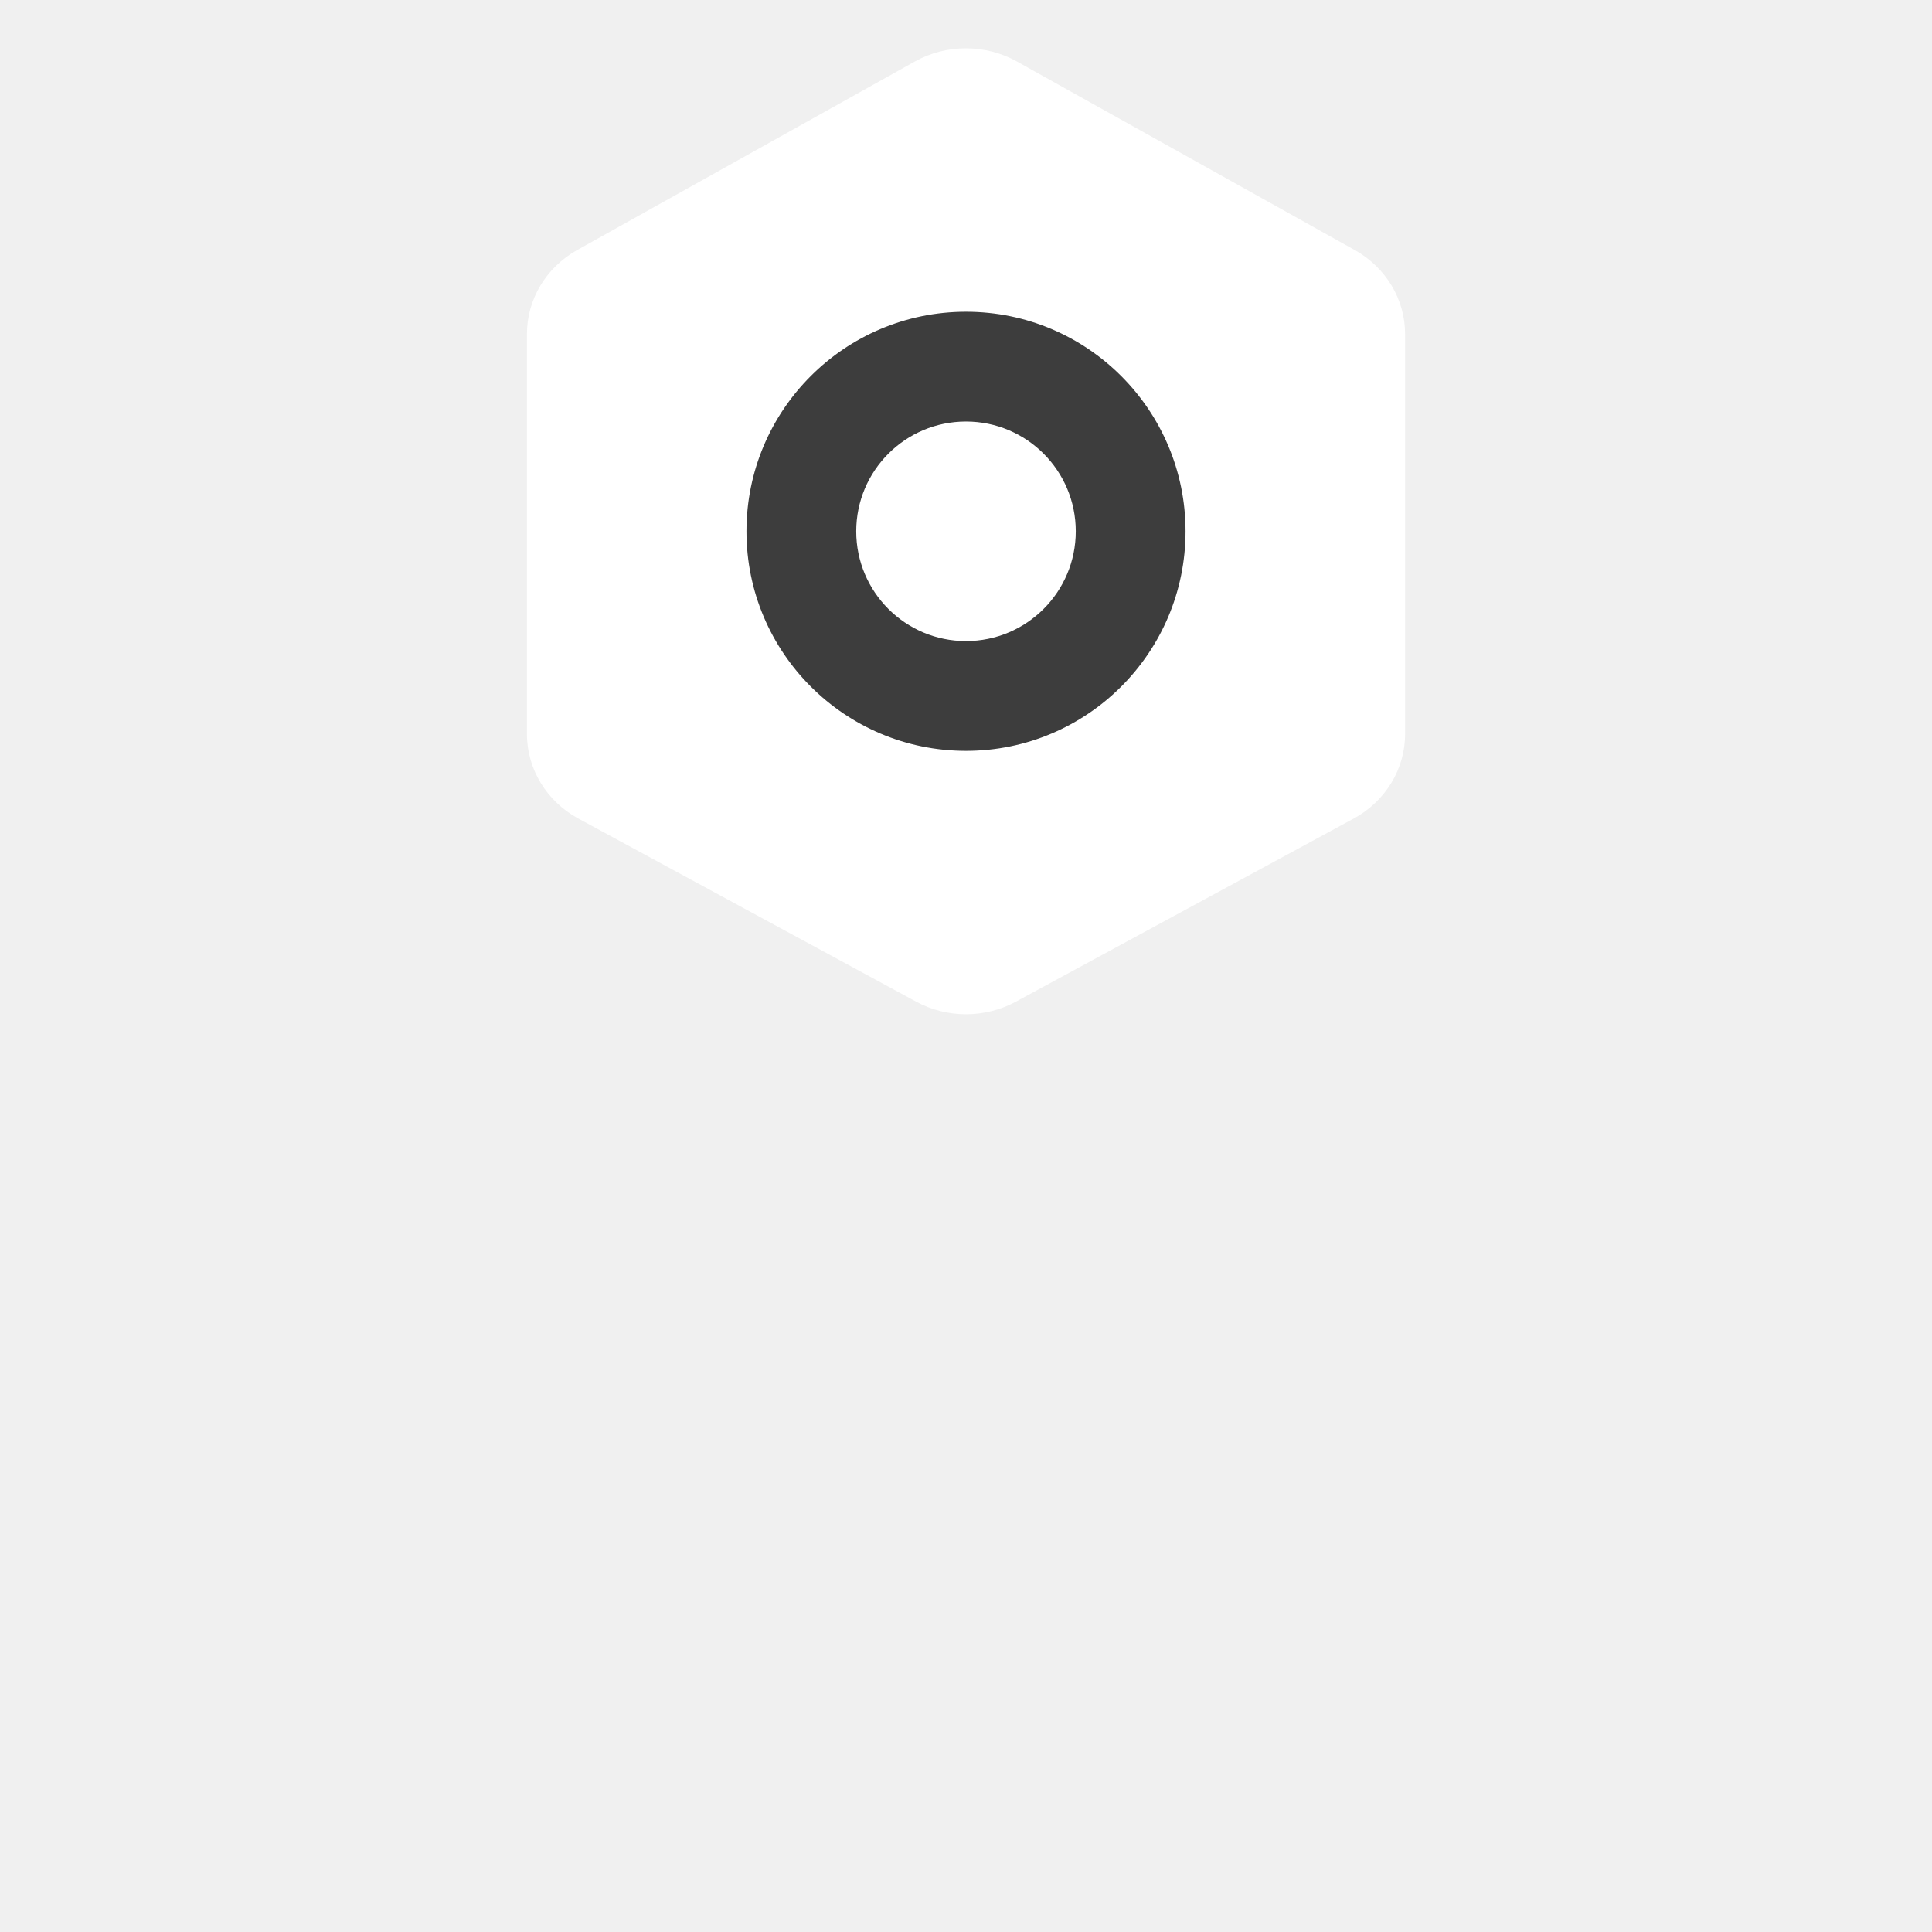
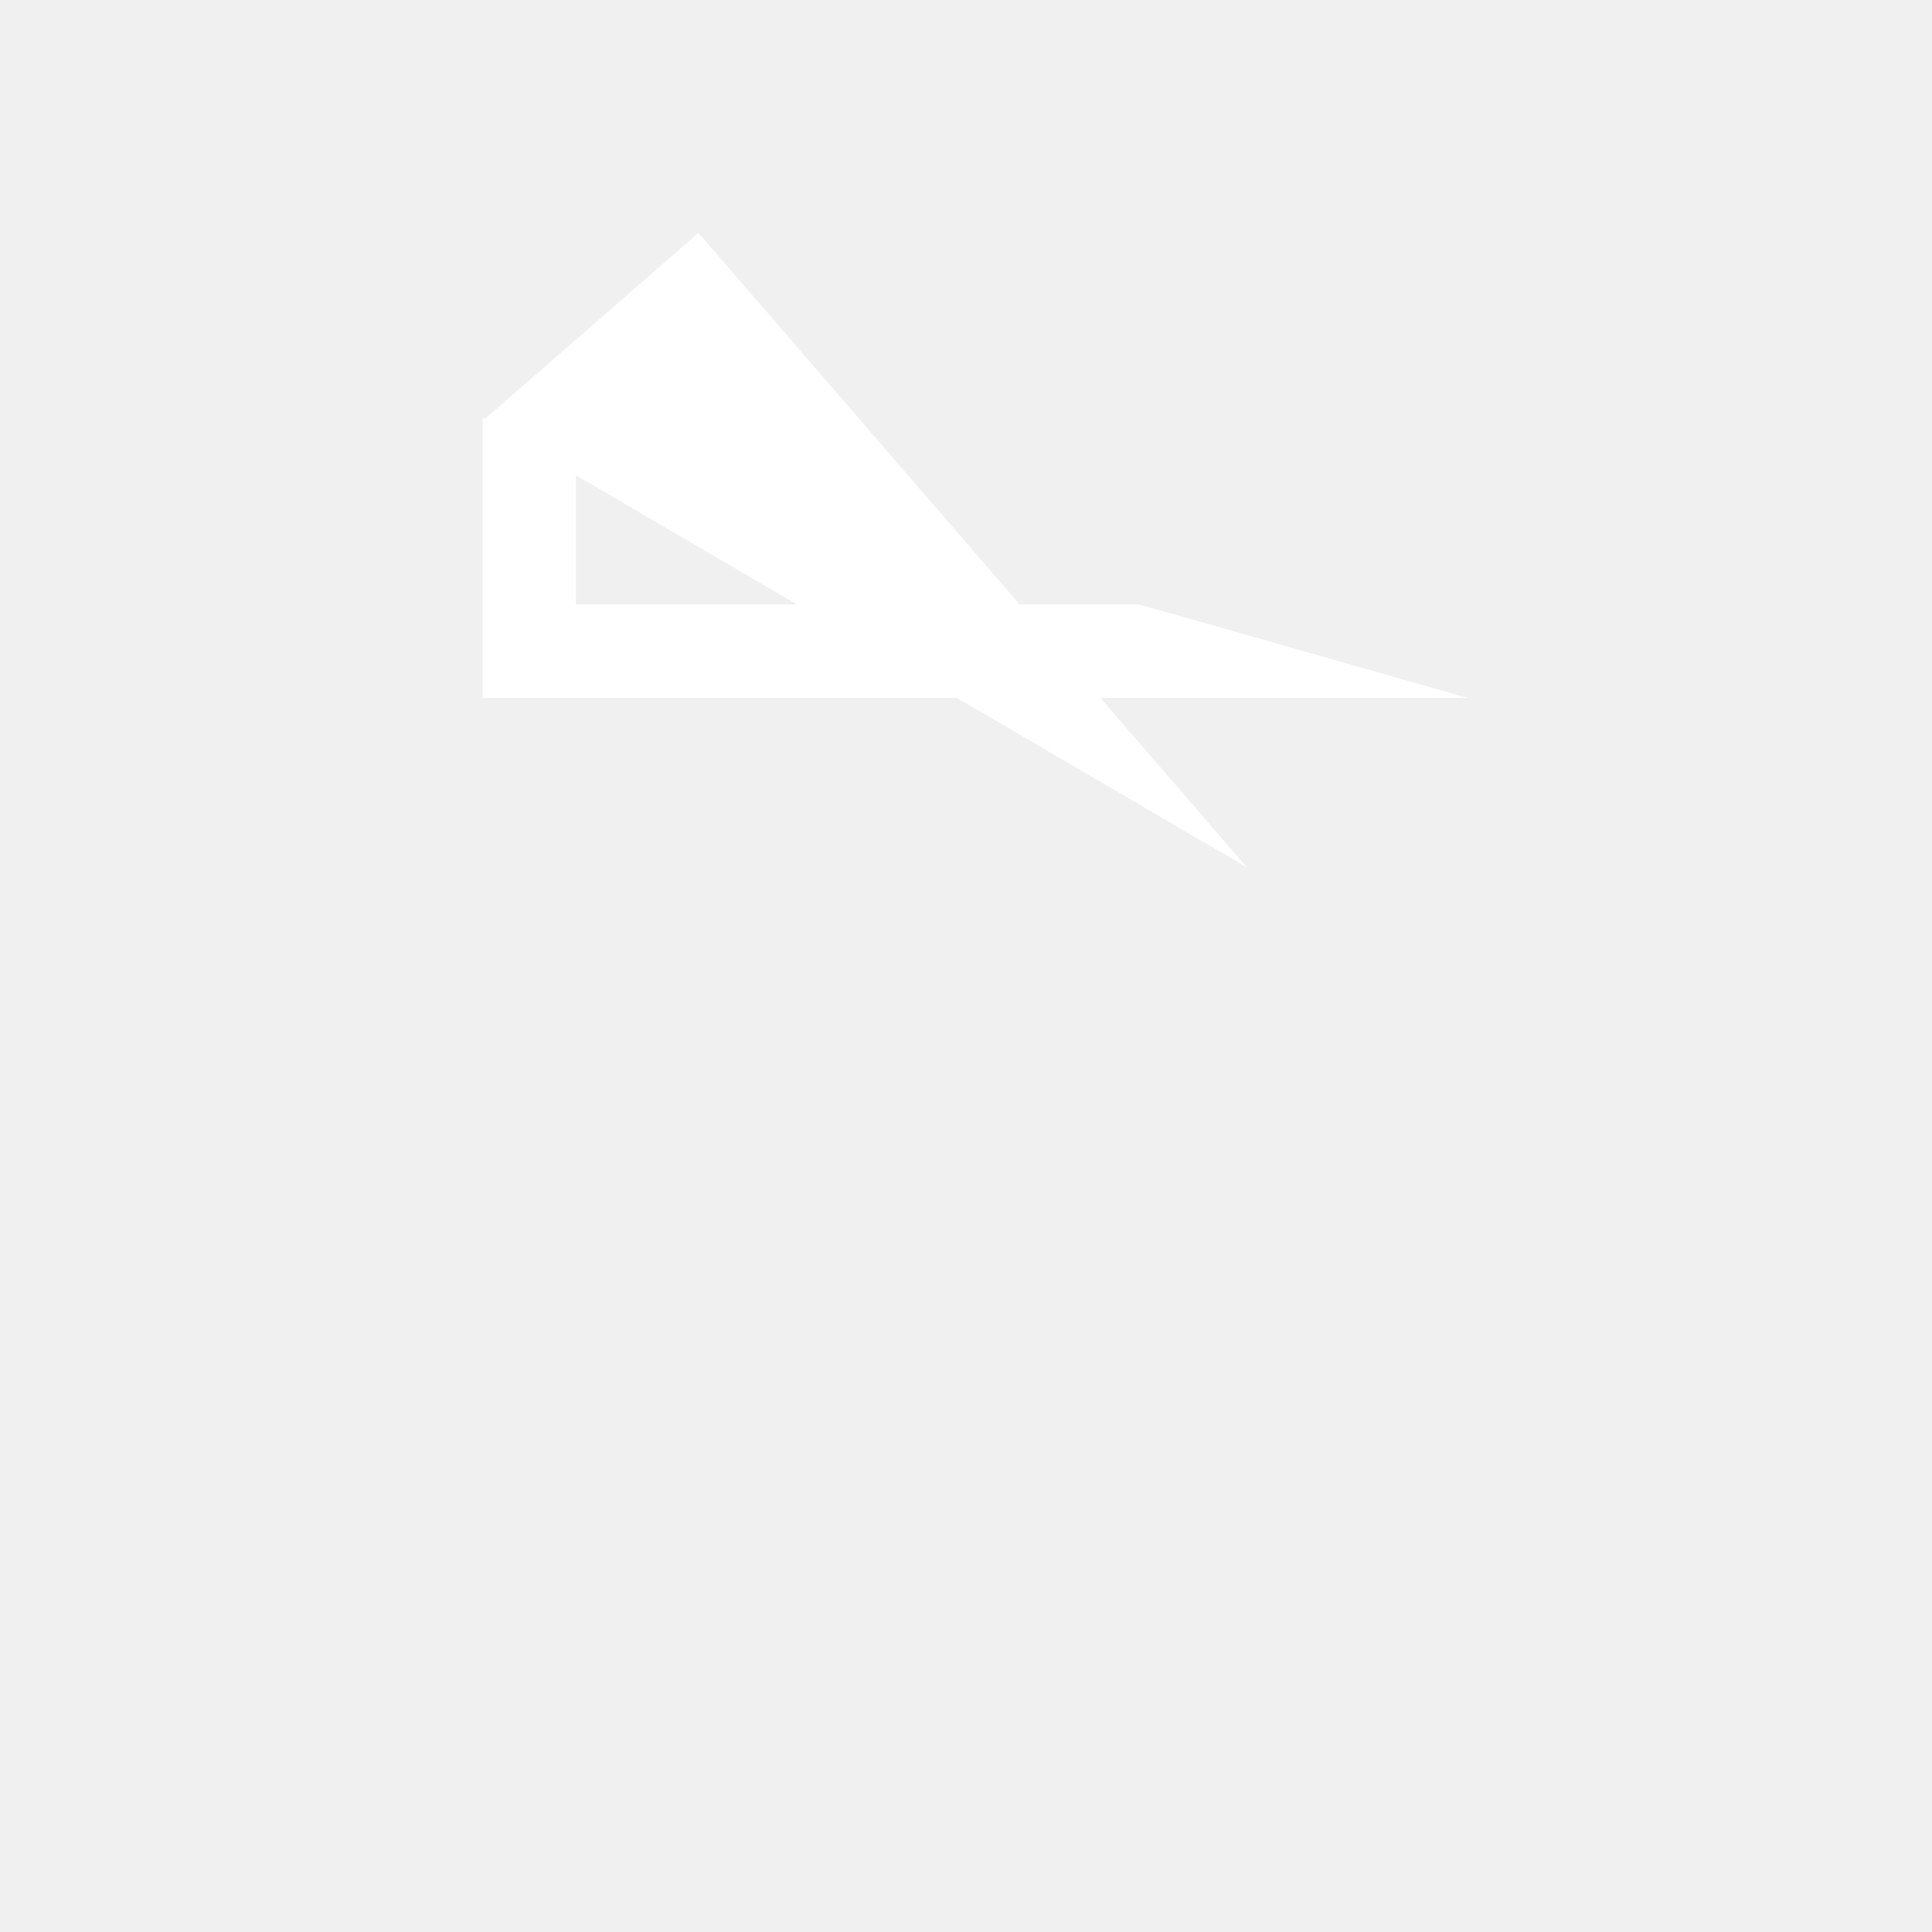
- <svg xmlns="http://www.w3.org/2000/svg" id="svg4379" width="200" height="200" version="1.1" viewBox="0 0 200 200">
-   <defs id="defs8">
-     <style id="current-color-scheme" type="text/css">
-       .ColorScheme-Text {
-         color:#31363b;
-       }
-       </style>
-     <style type="text/css" id="style832" />
-     <linearGradient id="linearGradient8660" x1="-7.673" x2="-5.027" y1="-29.104" y2="-27.252" gradientTransform="matrix(19.10251,0,0,19.10251,-8.367311,603.1447)" gradientUnits="userSpaceOnUse">
-       <stop stop-color="#00bffb" offset="0" id="stop17" />
-       <stop stop-color="#01a0f3" offset="1" id="stop19" />
-     </linearGradient>
-     <linearGradient id="linearGradient8668" x1="-4.762" x2="-1.852" y1="-27.252" y2="-30.123" gradientTransform="matrix(20.03297,0,0,19.10251,-3.947213,603.1447)" gradientUnits="userSpaceOnUse">
-       <stop stop-color="#11c2f4" offset="0" id="stop12" />
-       <stop stop-color="#2dc5f4" offset="1" id="stop14" />
-     </linearGradient>
-     <linearGradient id="linearGradient8676" x1="-7.673" x2="-5.027" y1="-26.722" y2="-24.493" gradientTransform="matrix(19.10251,0,0,19.10251,-8.367311,603.1447)" gradientUnits="userSpaceOnUse">
-       <stop stop-color="#0954a8" offset="0" id="stop7" />
-       <stop stop-color="#0954a8" offset="1" id="stop9" />
-     </linearGradient>
-     <linearGradient id="linearGradient8684" x1="-4.498" x2="-1.852" y1="-26.722" y2="-24.111" gradientTransform="matrix(20.03297,0,0,19.10251,-3.947213,603.1447)" gradientUnits="userSpaceOnUse">
-       <stop stop-color="#339ed9" offset="0" id="stop2" />
-       <stop stop-color="#2386c9" offset="1" id="stop4" />
-     </linearGradient>
-   </defs>
-   <g id="g1021" transform="matrix(4.545455,0,0,4.545455,27.27273,-154.0909)">
-     <path style="color:#000000;font-style:normal;font-variant:normal;font-weight:normal;font-stretch:normal;font-size:medium;line-height:normal;font-family:sans-serif;font-variant-ligatures:normal;font-variant-position:normal;font-variant-caps:normal;font-variant-numeric:normal;font-variant-alternates:normal;font-variant-east-asian:normal;font-feature-settings:normal;font-variation-settings:normal;text-indent:0;text-align:start;text-decoration:none;text-decoration-line:none;text-decoration-style:solid;text-decoration-color:#000000;letter-spacing:normal;word-spacing:normal;text-transform:none;writing-mode:lr-tb;direction:ltr;text-orientation:mixed;dominant-baseline:auto;baseline-shift:baseline;text-anchor:start;white-space:normal;shape-padding:0;shape-margin:0;inline-size:0;clip-rule:nonzero;display:inline;overflow:visible;visibility:visible;isolation:auto;mix-blend-mode:normal;color-interpolation:sRGB;color-interpolation-filters:linearRGB;solid-color:#000000;solid-opacity:1;vector-effect:none;fill:#ffffff;fill-opacity:1;fill-rule:nonzero;stroke:none;stroke-width:0.022;stroke-linecap:butt;stroke-linejoin:miter;stroke-miterlimit:4;stroke-dasharray:none;stroke-dashoffset:0;stroke-opacity:1;color-rendering:auto;image-rendering:auto;shape-rendering:auto;text-rendering:auto;enable-background:accumulate;stop-color:#000000" d="m 24.853,39.594 -7.694,-4.294 c -0.718,-0.4 -1.606,-0.4 -2.323,0 l -7.689,4.293 c -0.71,0.397 -1.147,1.125 -1.146,1.912 v 9.113 c -2.869e-4,0.797 0.447,1.532 1.172,1.925 l 7.692,4.169 c 0.704,0.382 1.567,0.382 2.271,0 l 7.692,-4.169 C 25.552,52.151 26,51.416 26,50.619 v -9.113 c 1.55e-4,-0.787 -0.436,-1.515 -1.147,-1.912 z" id="path1015" />
-     <circle style="opacity:1;fill:#3d3d3d;fill-opacity:1;stroke-width:2.868;stroke-linecap:round;stroke-linejoin:round;paint-order:stroke fill markers" id="circle1017" cx="16" cy="46" r="5" />
-     <circle style="opacity:1;fill:#ffffff;fill-opacity:1;stroke-width:1.434;stroke-linecap:round;stroke-linejoin:round;paint-order:stroke fill markers" id="circle1019" cx="16" cy="46" r="2.5" />
+ <svg xmlns="http://www.w3.org/2000/svg" width="200pt" height="200pt" viewBox="0 0 199 178" version="1.1">
+   <g id="surface1">
+     <path style=" stroke:none;fill-rule:evenodd;fill:rgb(100%,100%,100%);fill-opacity:1;" d="M 49.723 61.379 L 49.723 32.512 L 59.316 35.242 L 59.316 51.758 L 117.348 51.758 L 151.156 61.379 Z M 49.723 61.379 " />
+     <path style=" stroke:none;fill-rule:evenodd;fill:rgb(100%,100%,100%);fill-opacity:1;" d="M 71.938 13.484 L 49.727 32.844 L 128.445 78.852 Z M 71.938 13.484 " />
  </g>
</svg>
